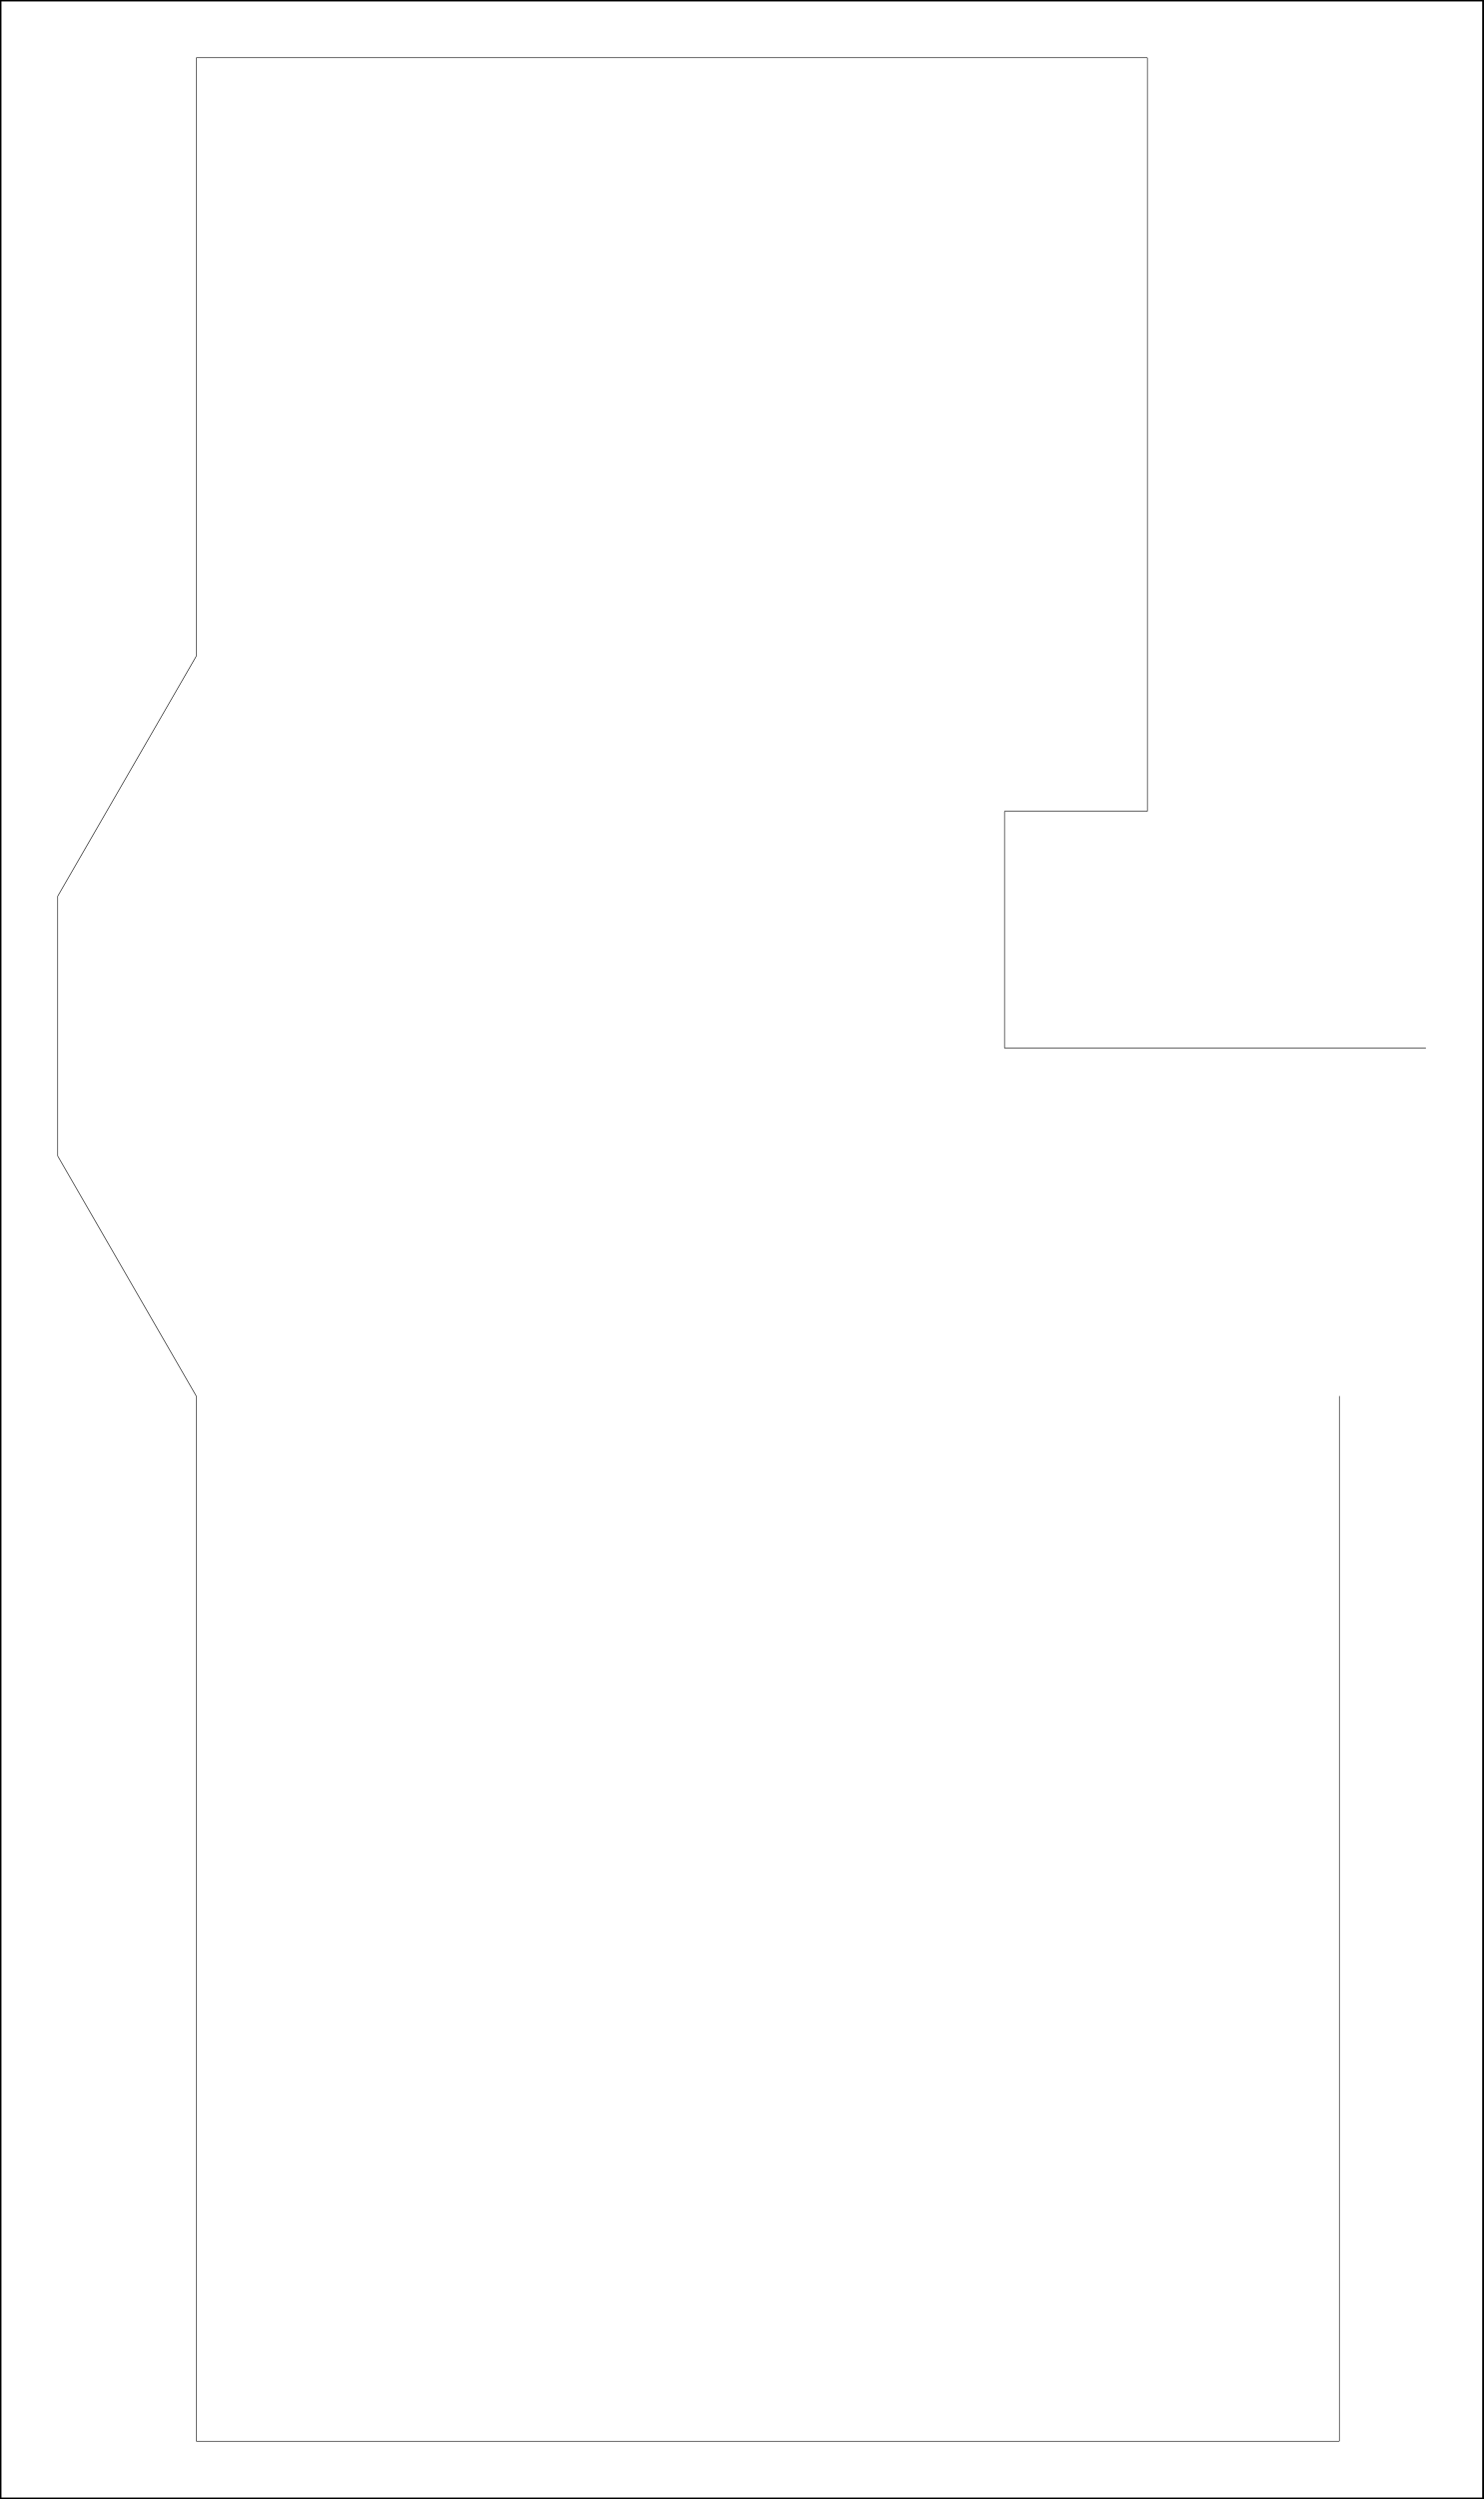
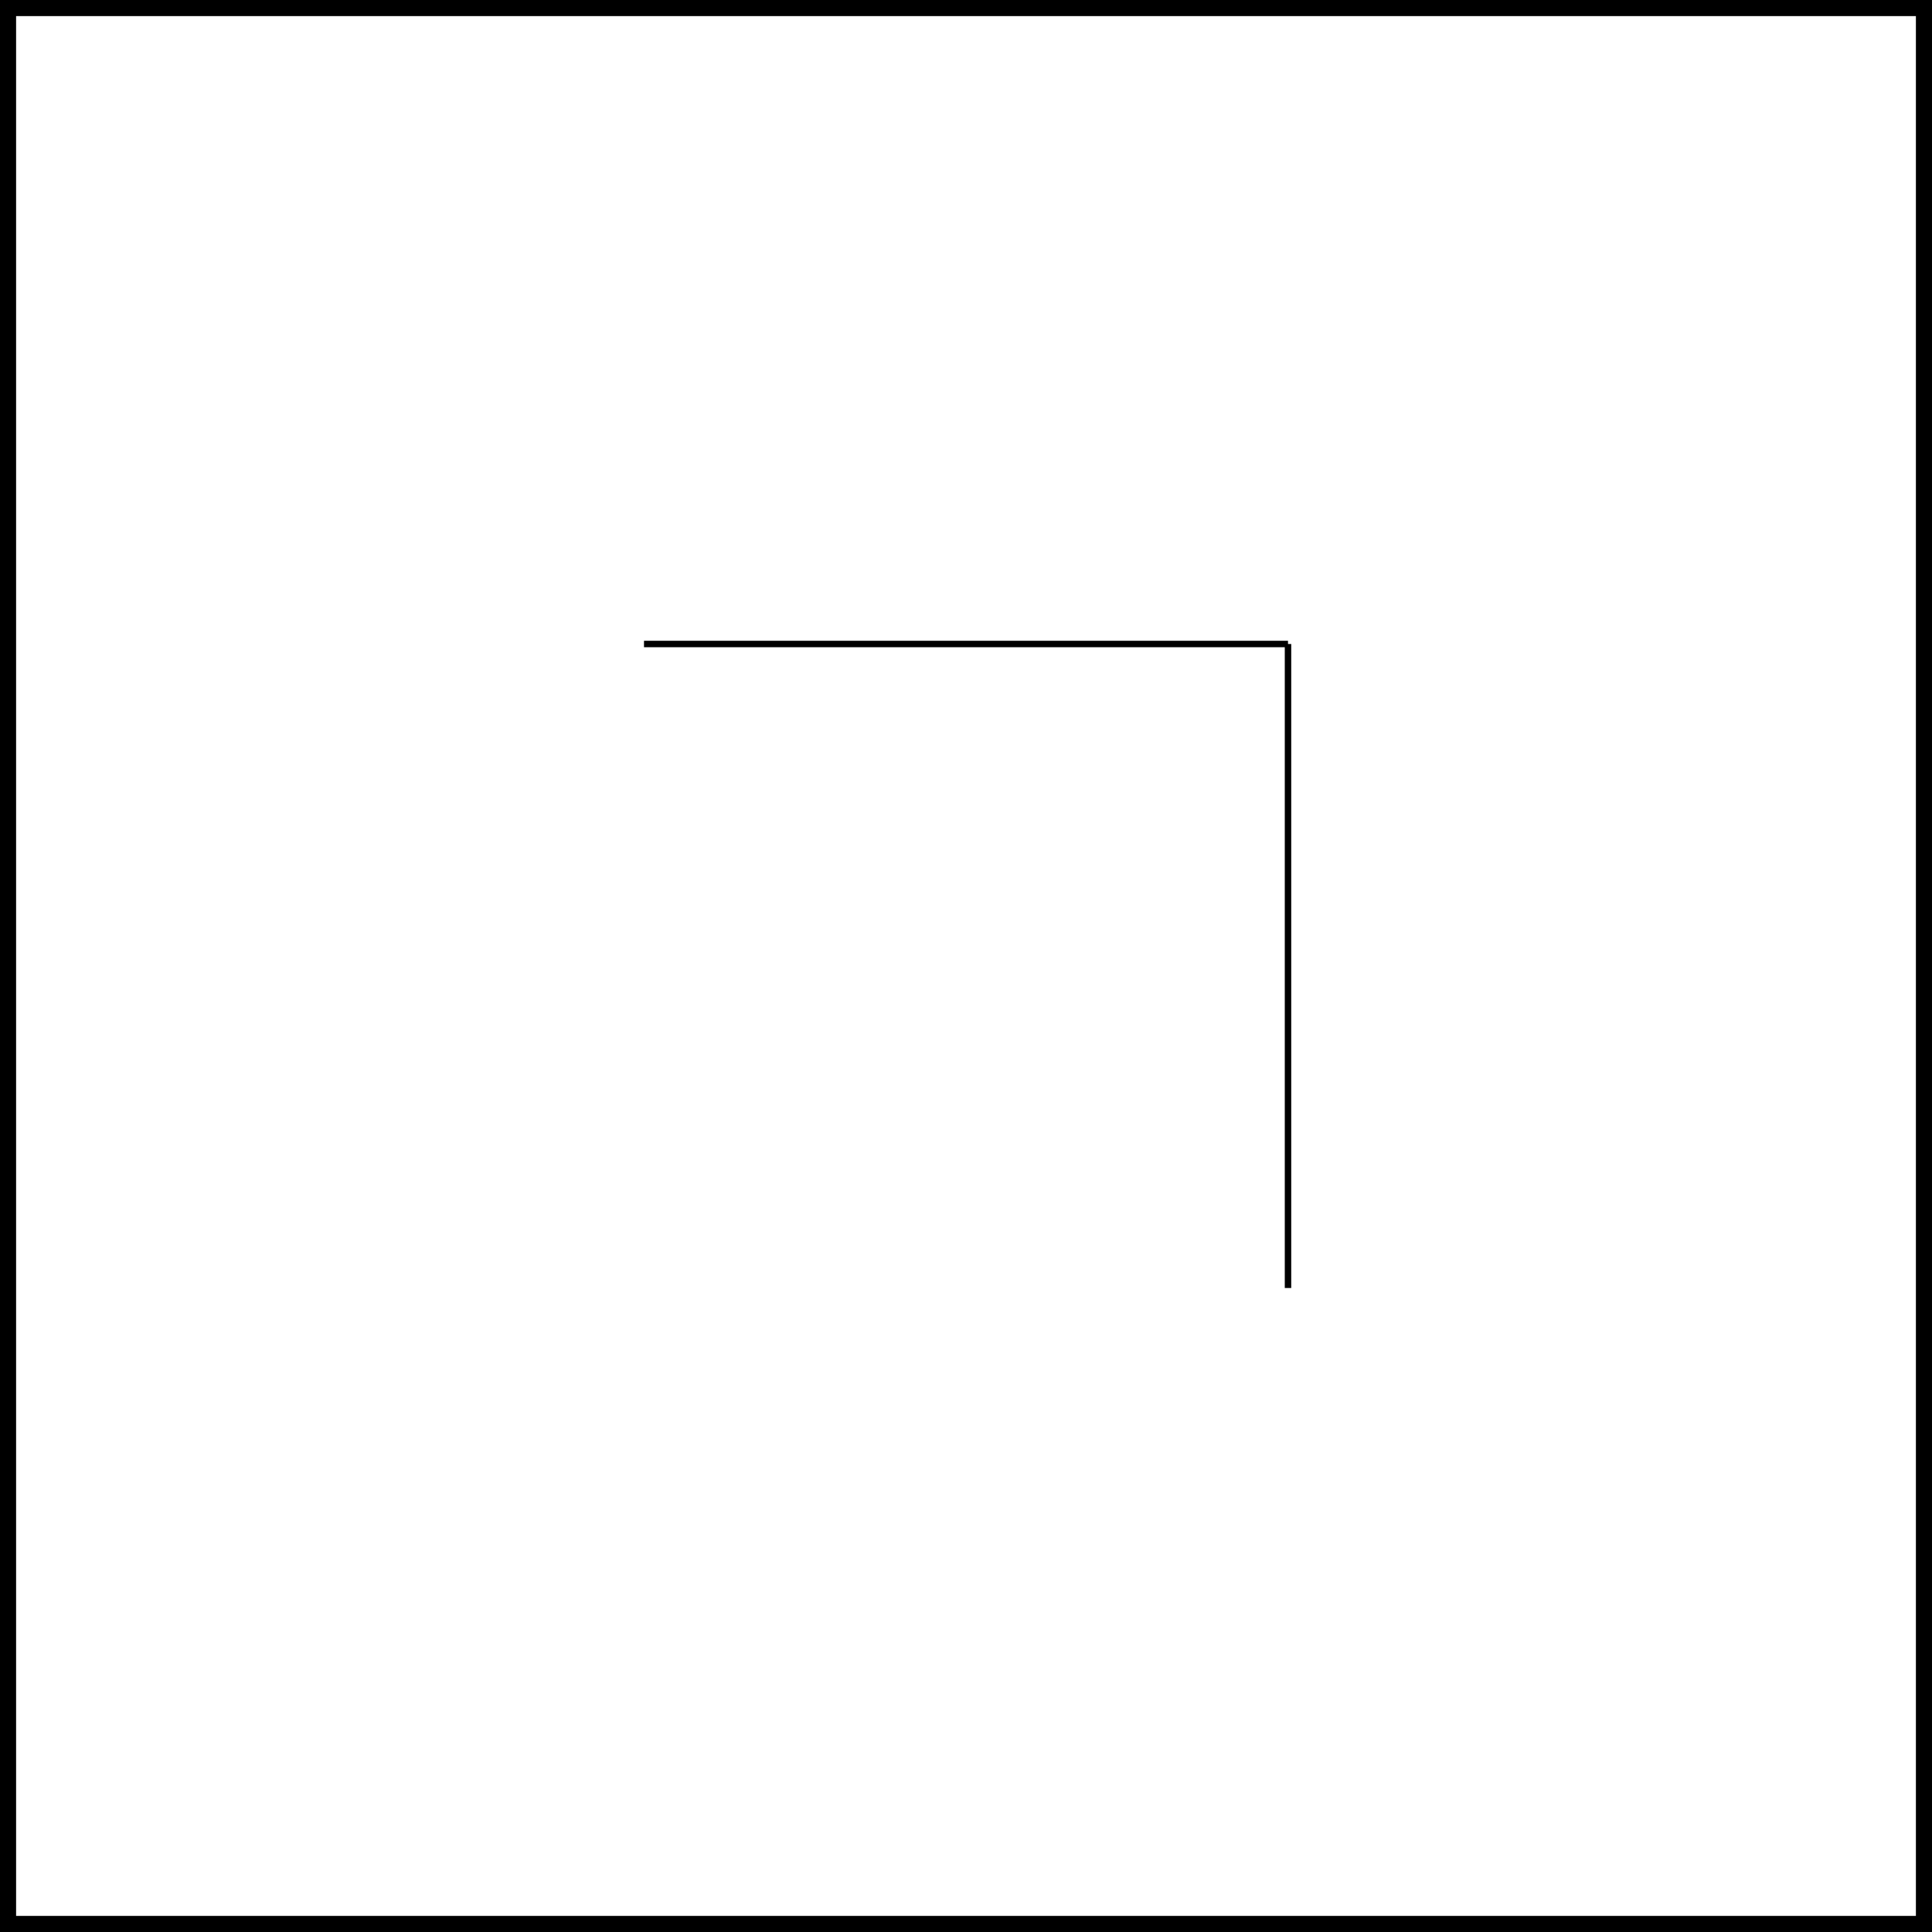
- <svg xmlns="http://www.w3.org/2000/svg" viewBox="-2470.001 -1815 2570.001 4327.634">
-   <rect fill="white" stroke="black" stroke-width="5" x="-2470.001" y="-1815" width="2570.001" height="4327.634" />
-   <path fill="none" stroke="black" d="M -730,0 L 0,0 M -730,-410 L -730,0 M -482.5,-410 L -730,-410 M -482.5,-1715 L -482.5,-410 M -2130,-1715 L -482.5,-1715 M -2130,-678.75 L -2130,-1715 M -2370.001,-263.058 L -2130,-678.75 M -2370.001,186.942 L -2370.001,-263.058 M -2130.002,602.634 L -2370.001,186.942 M -2130.002,2412.634 L -2130.002,602.634 M -150.003,2412.634 L -2130.002,2412.634 M -150.003,602.633 L -150.003,2412.634" />
+ <svg xmlns="http://www.w3.org/2000/svg" viewBox="-100 -100 300 300">
+   <rect fill="white" stroke="black" stroke-width="5" x="-100" y="-100" width="300" height="300" />
+   <path fill="none" stroke="black" d="M 0,0 L 100,0 M 100,0 L 100,100" />
</svg>
